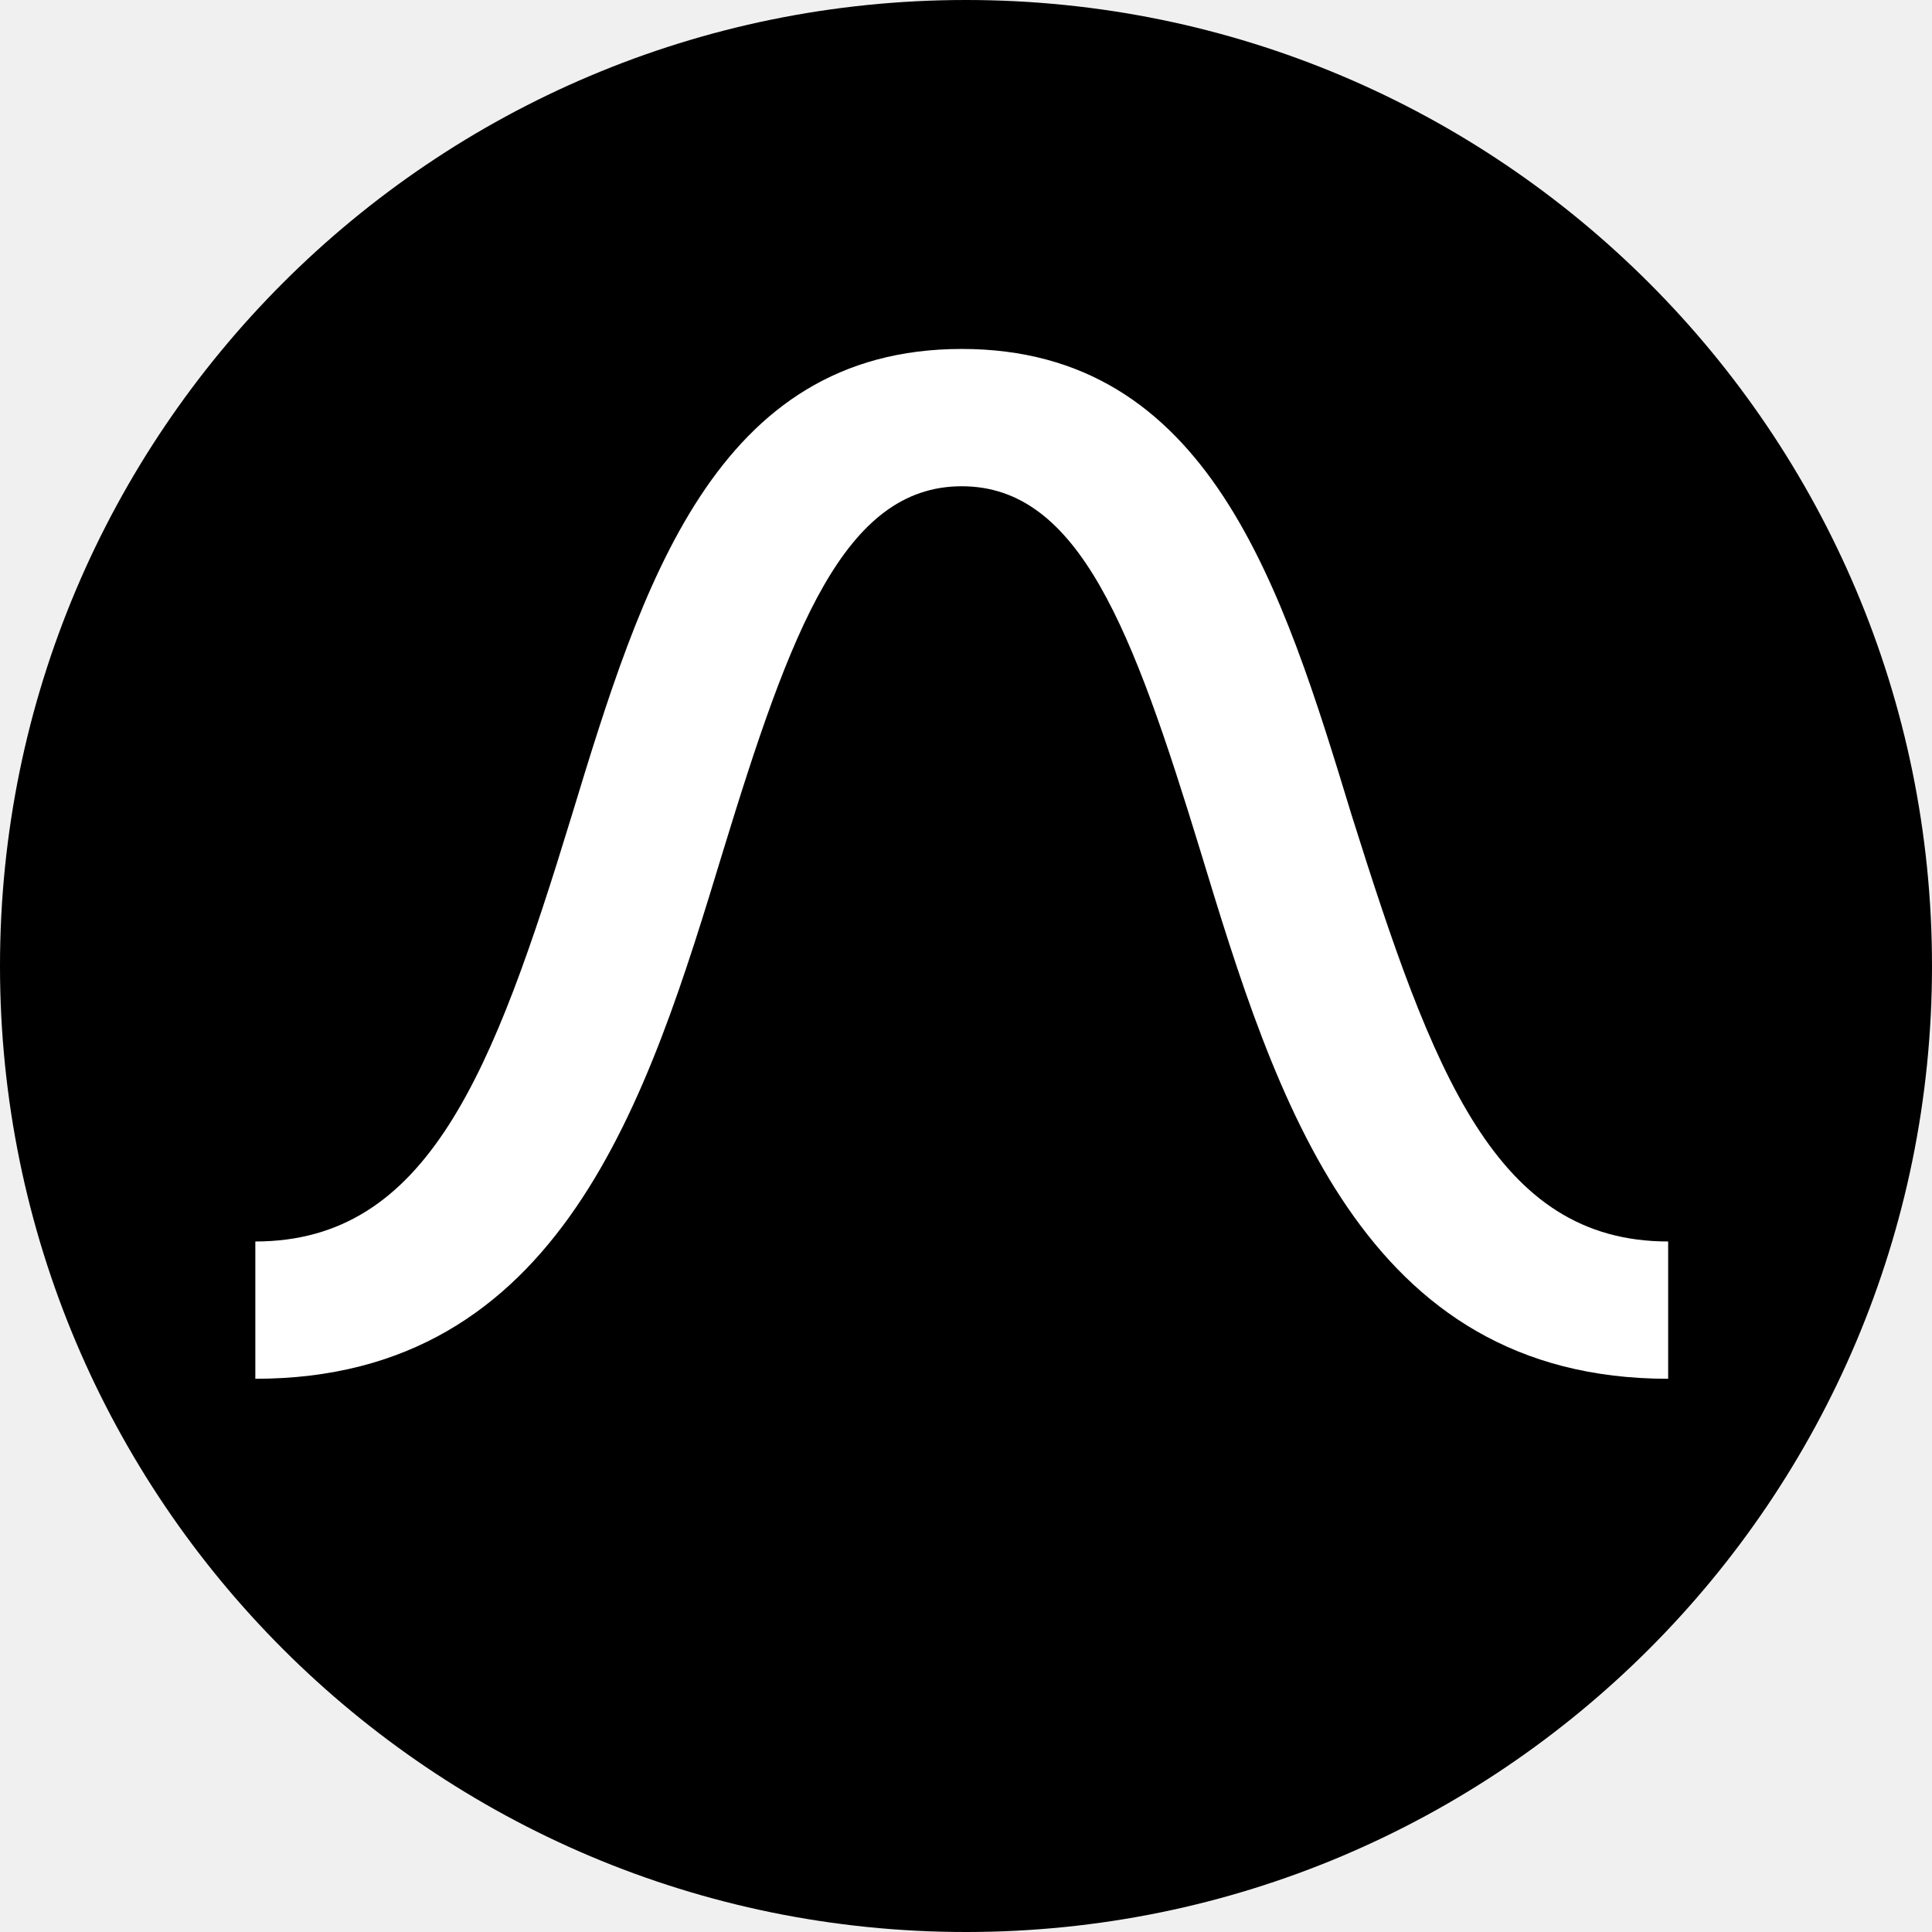
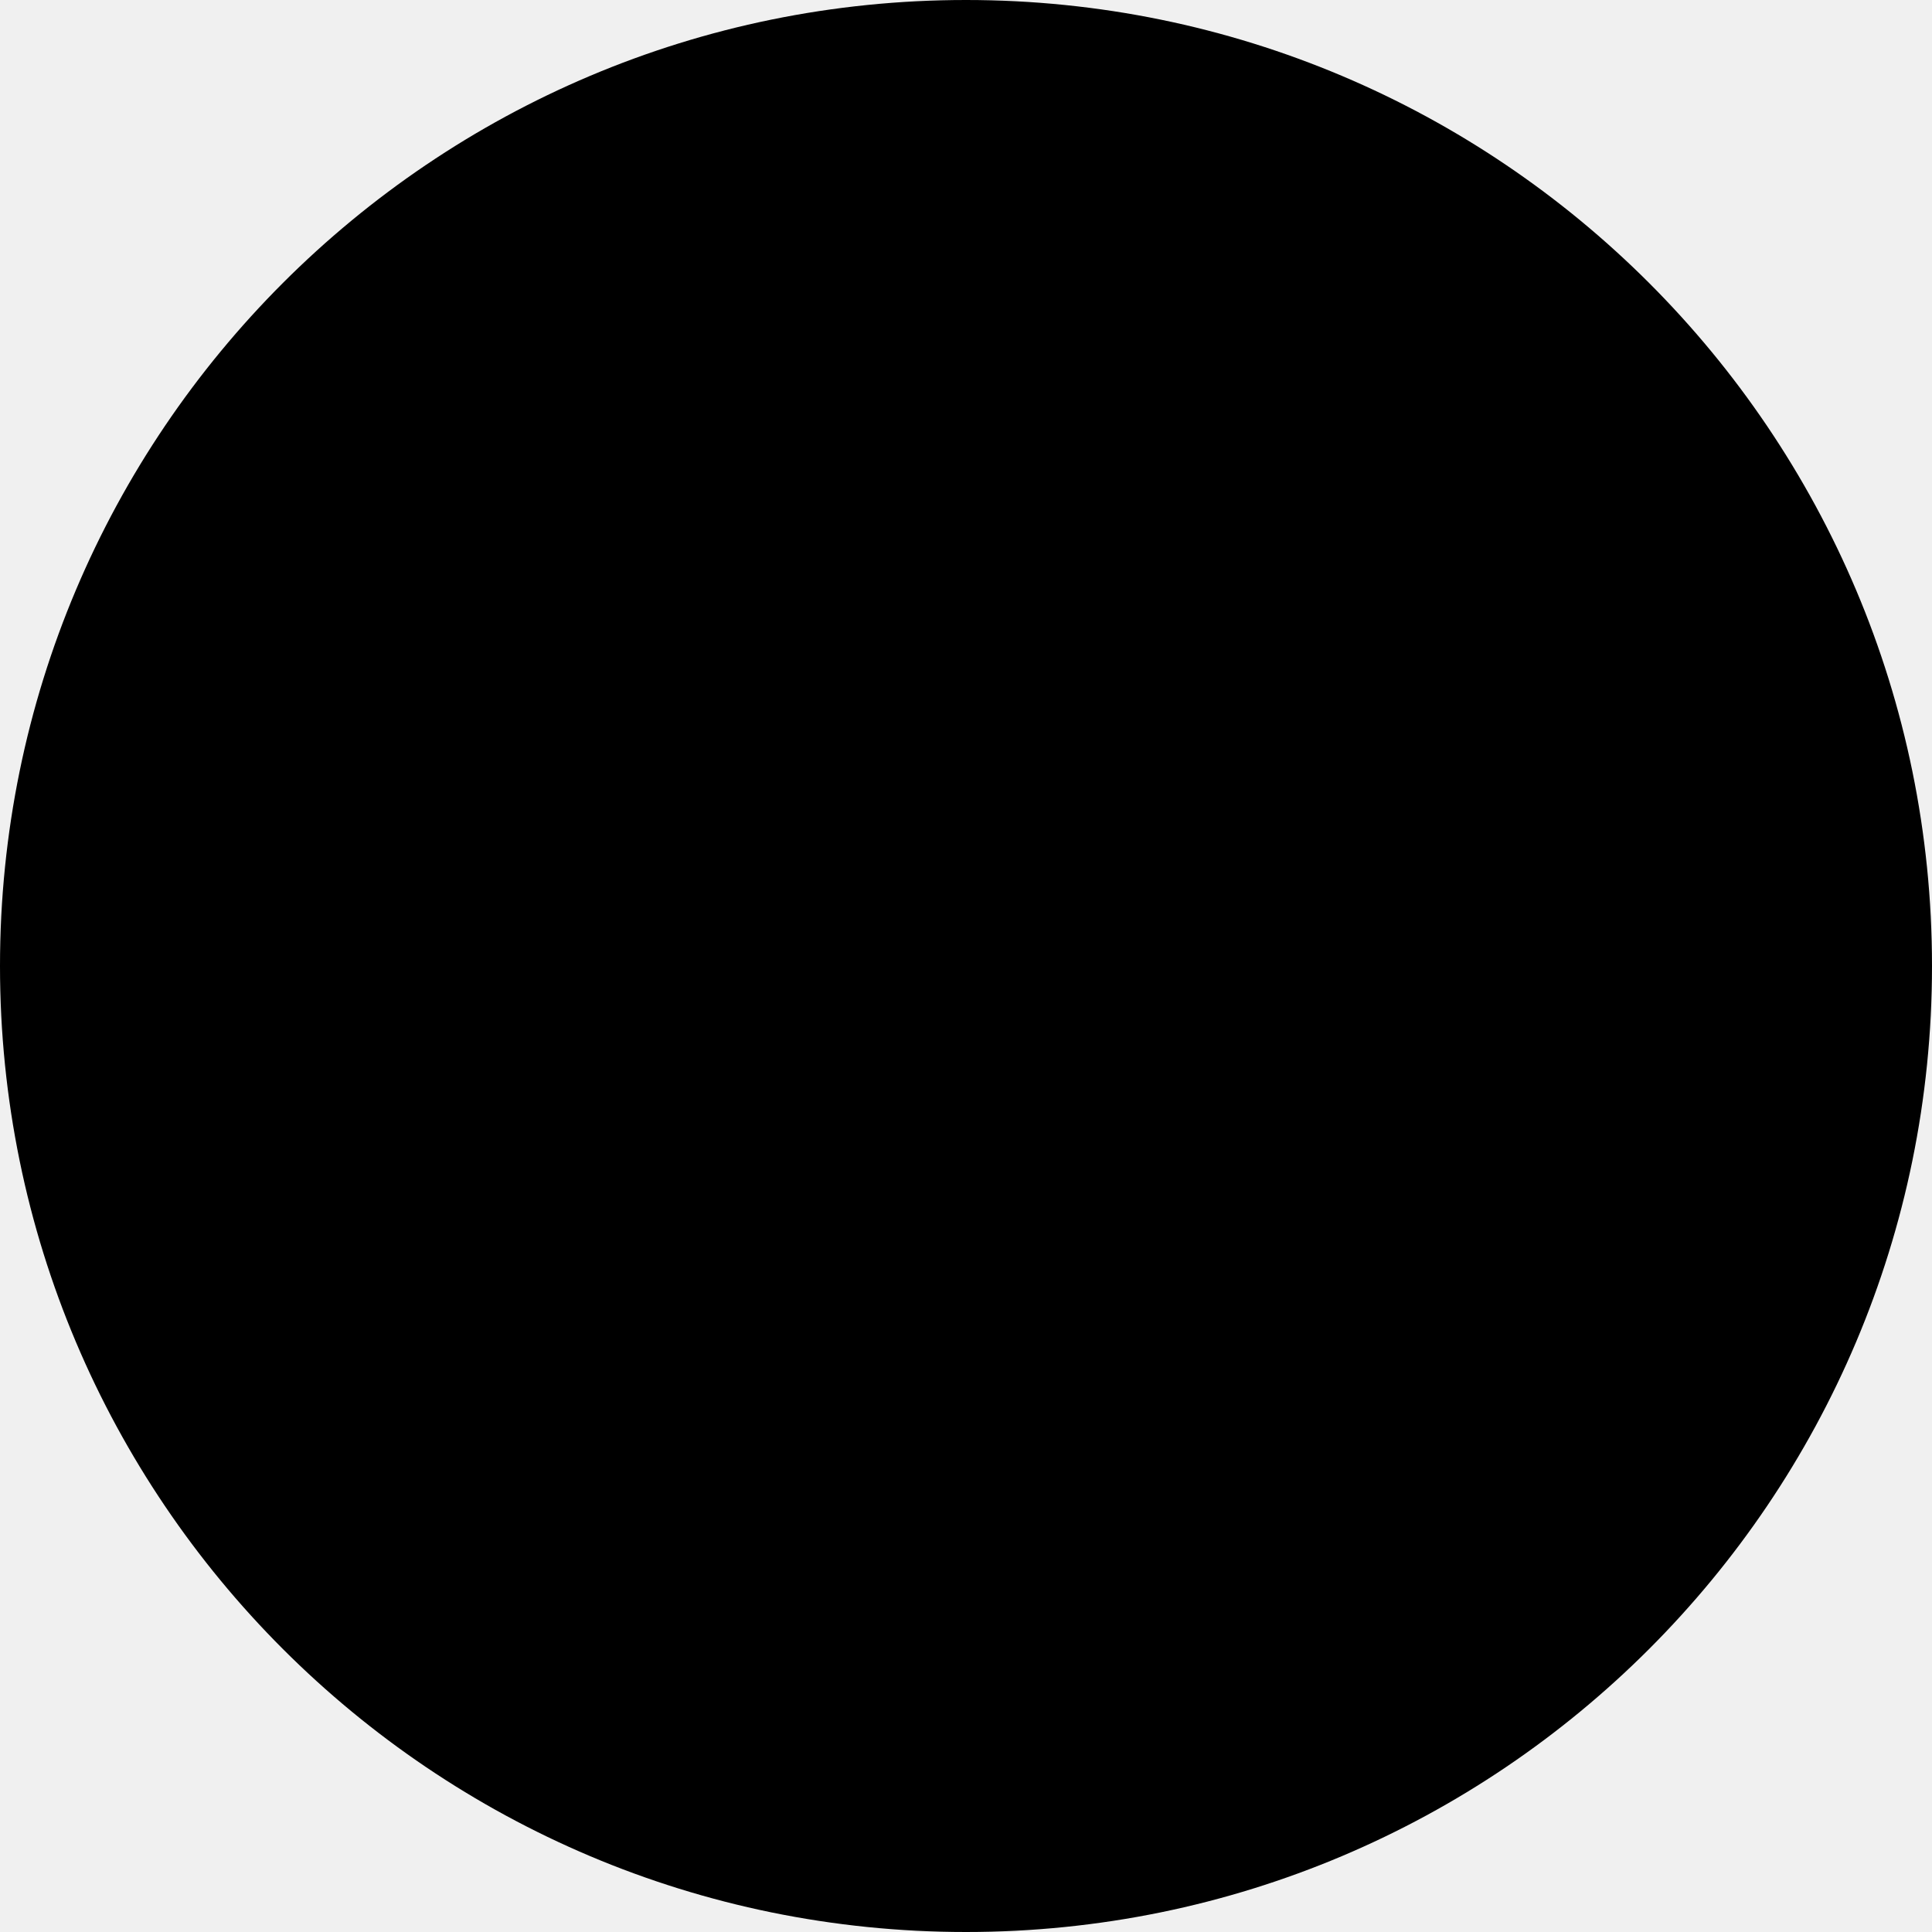
<svg xmlns="http://www.w3.org/2000/svg" width="227" height="227" viewBox="0 0 227 227" fill="none">
  <circle cx="113.5" cy="113.5" r="113.5" fill="black" />
-   <path d="M84.965 99.967C92.896 74.073 99.167 57.133 113 57.133C126.833 57.133 133.104 74.073 141.036 99.967C149.889 129.088 160.033 162 196 162V145.867C175.711 145.867 168.333 126.023 158.834 95.853C150.627 68.911 142.05 41 113 41C83.95 41 75.373 68.911 67.166 95.853C57.943 126.023 50.289 145.867 30 145.867V162C65.967 162 76.111 129.088 84.965 99.967Z" fill="white" />
+   <path d="M84.965 99.967C92.896 74.073 99.167 57.133 113 57.133C126.833 57.133 133.104 74.073 141.036 99.967C149.889 129.088 160.033 162 196 162V145.867C175.711 145.867 168.333 126.023 158.834 95.853C150.627 68.911 142.05 41 113 41C83.95 41 75.373 68.911 67.166 95.853C57.943 126.023 50.289 145.867 30 145.867V162C65.967 162 76.111 129.088 84.965 99.967Z" fill="none" />
</svg>
